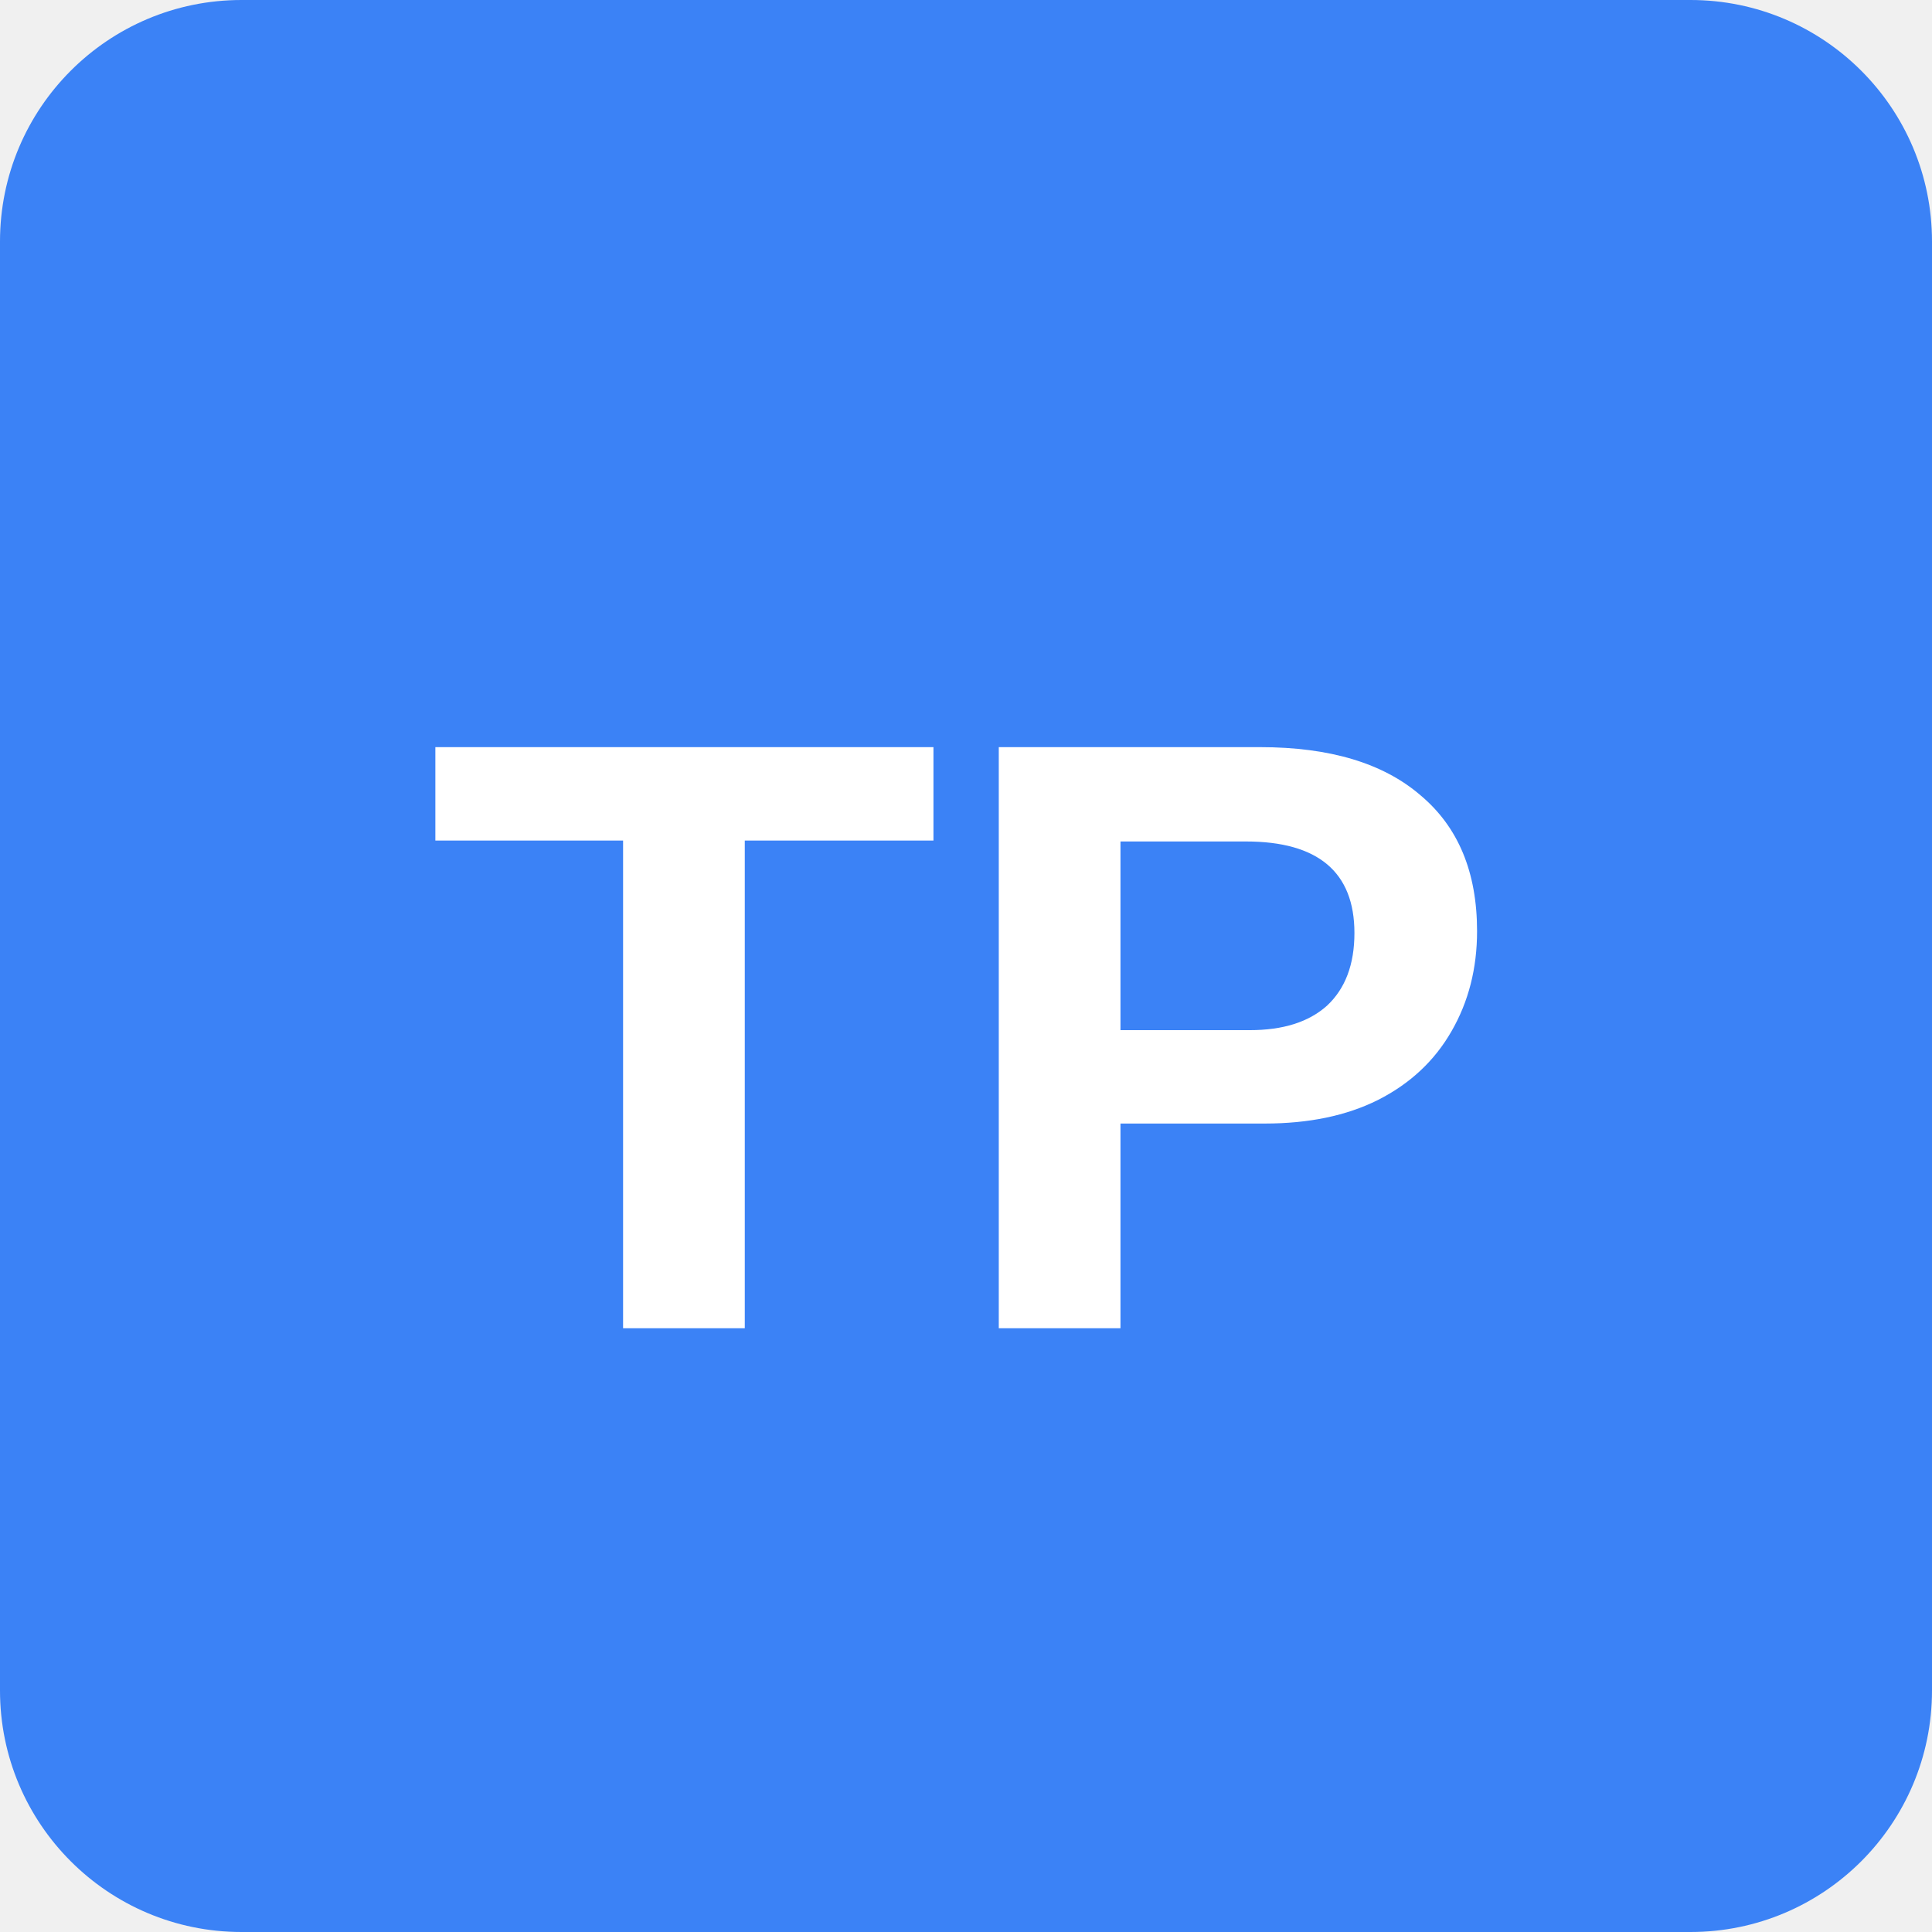
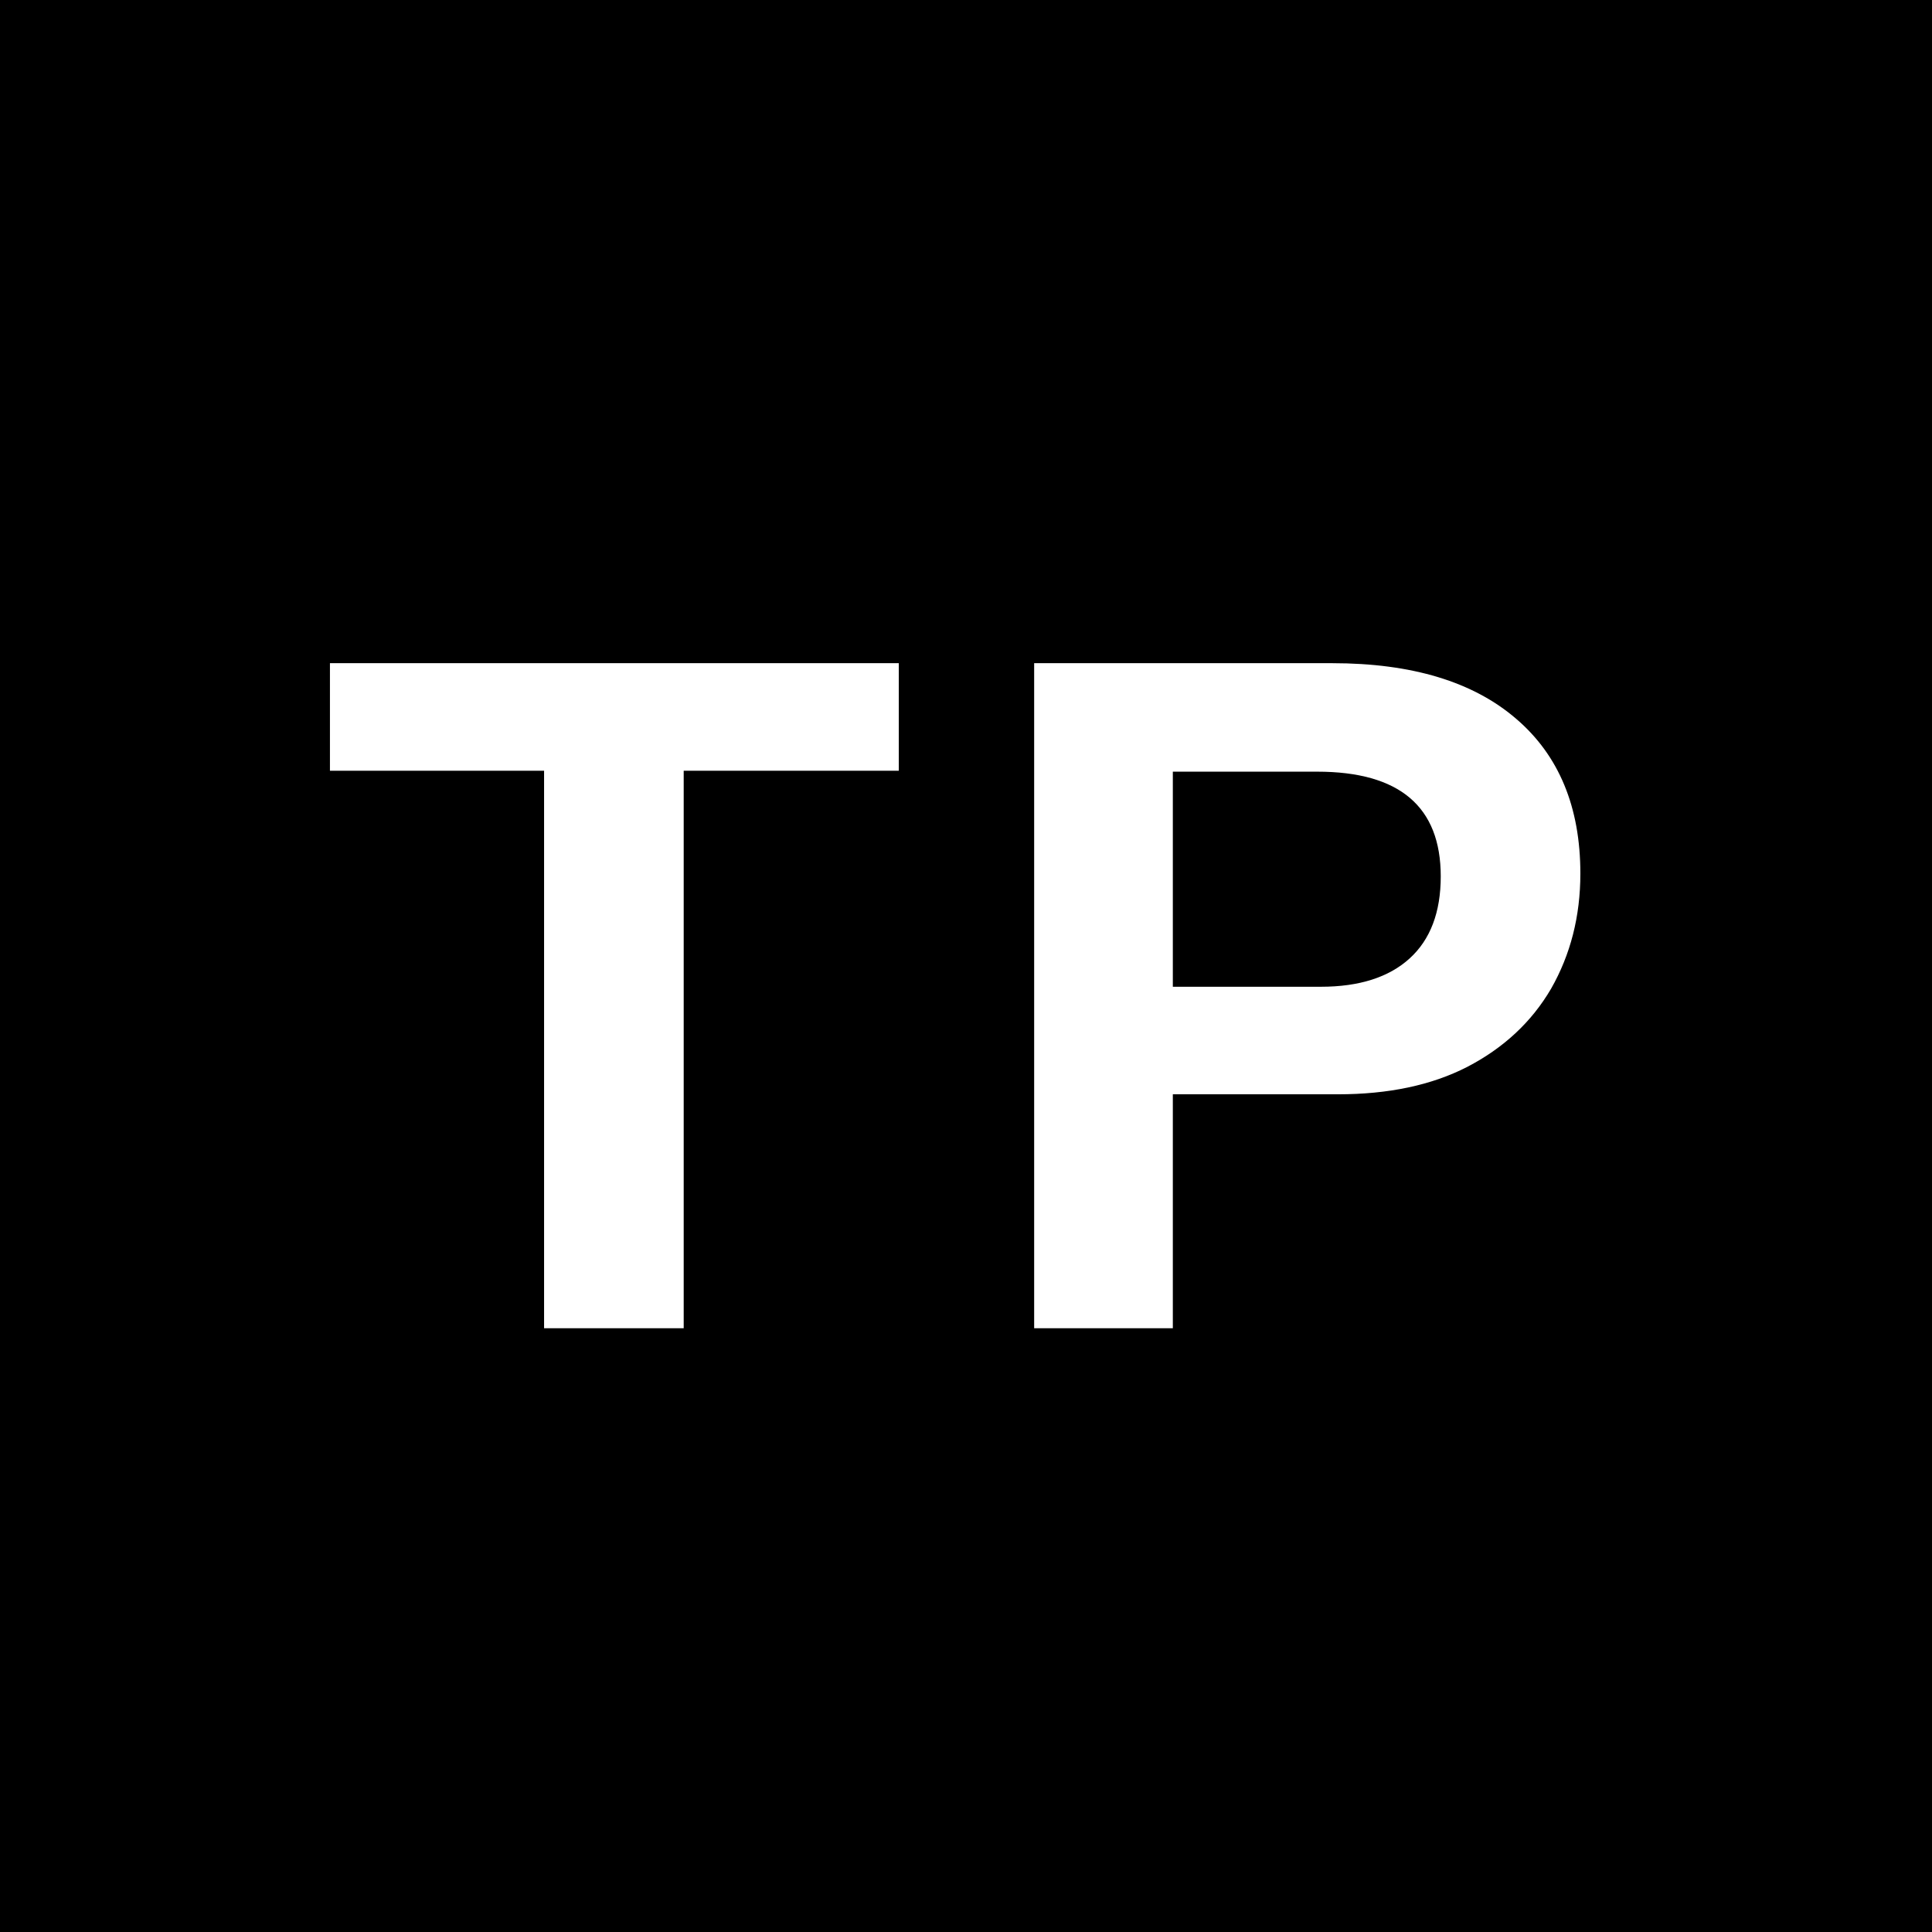
<svg xmlns="http://www.w3.org/2000/svg" width="32" height="32" viewBox="0 0 32 32">
-   <rect width="32" height="32" rx="4" fill="#3B82F6" />
-   <text x="16" y="22" font-family="Arial, sans-serif" font-size="14" font-weight="bold" text-anchor="middle" fill="white">TP</text>
+   <rect width="32" height="32" fill="#000000" />
+   <text x="16" y="22" font-family="Arial, sans-serif" font-size="16" font-weight="600" text-anchor="middle" fill="#ffffff" letter-spacing="1">TP</text>
</svg>
